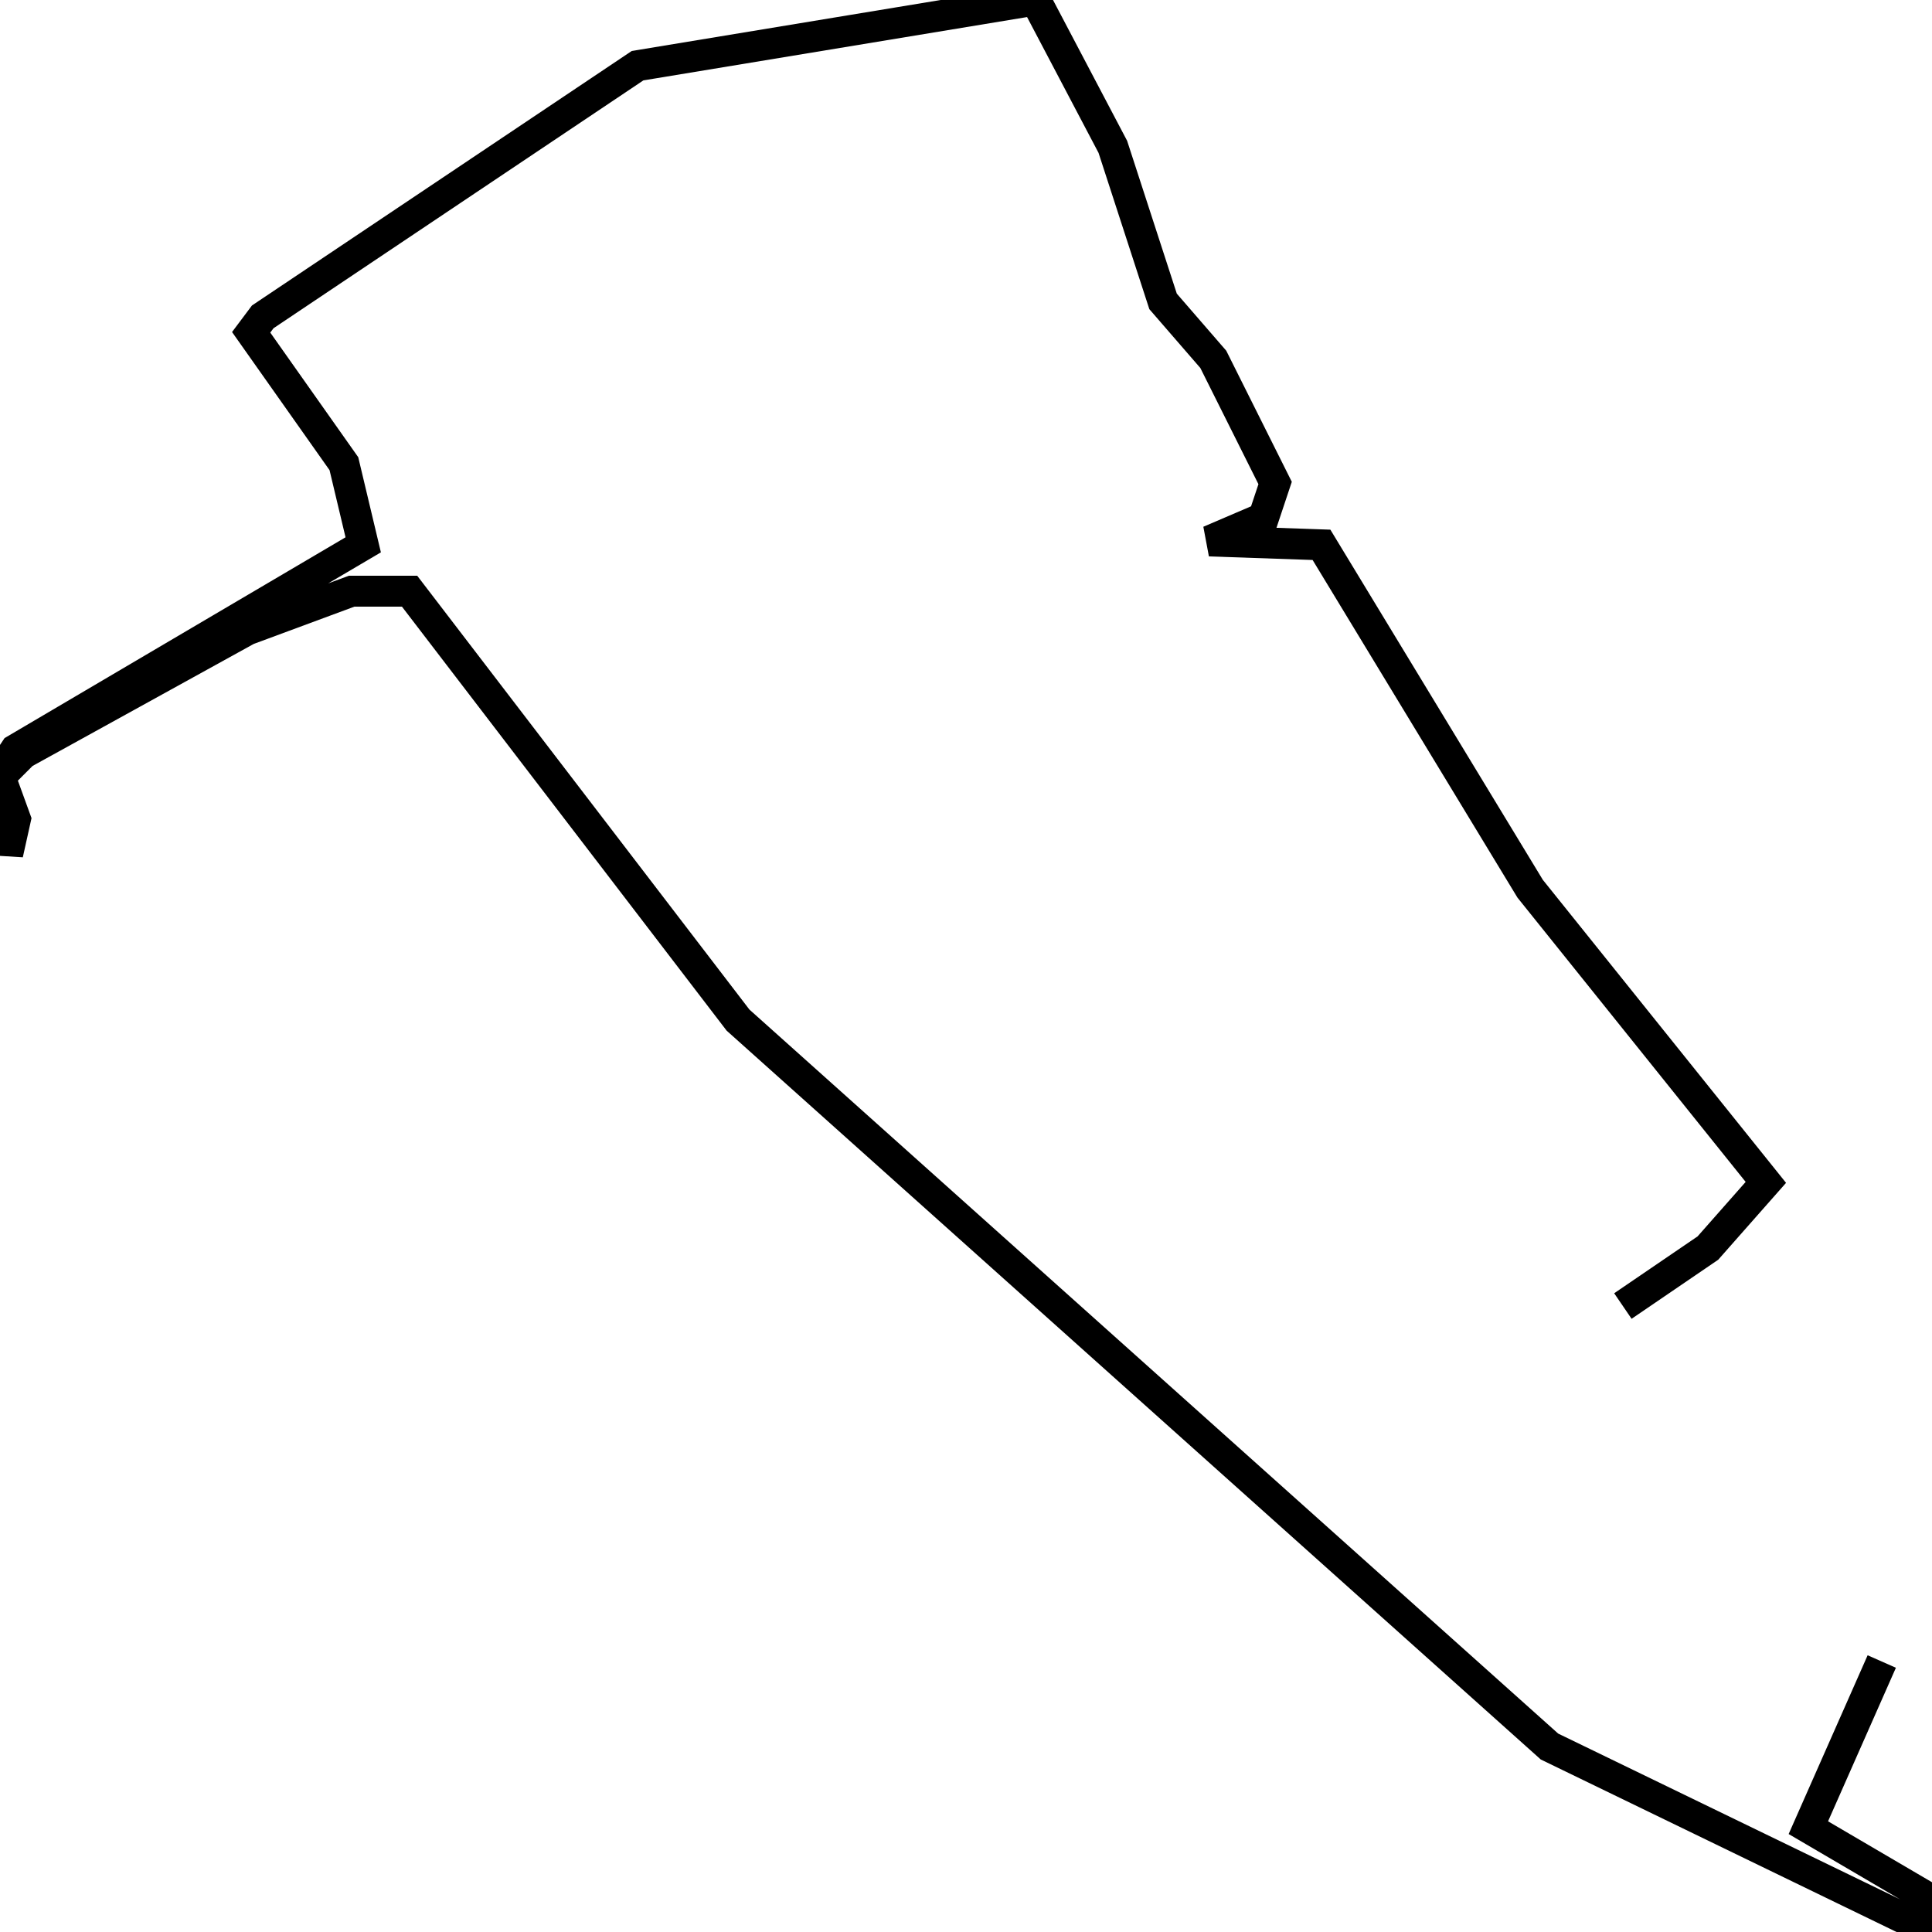
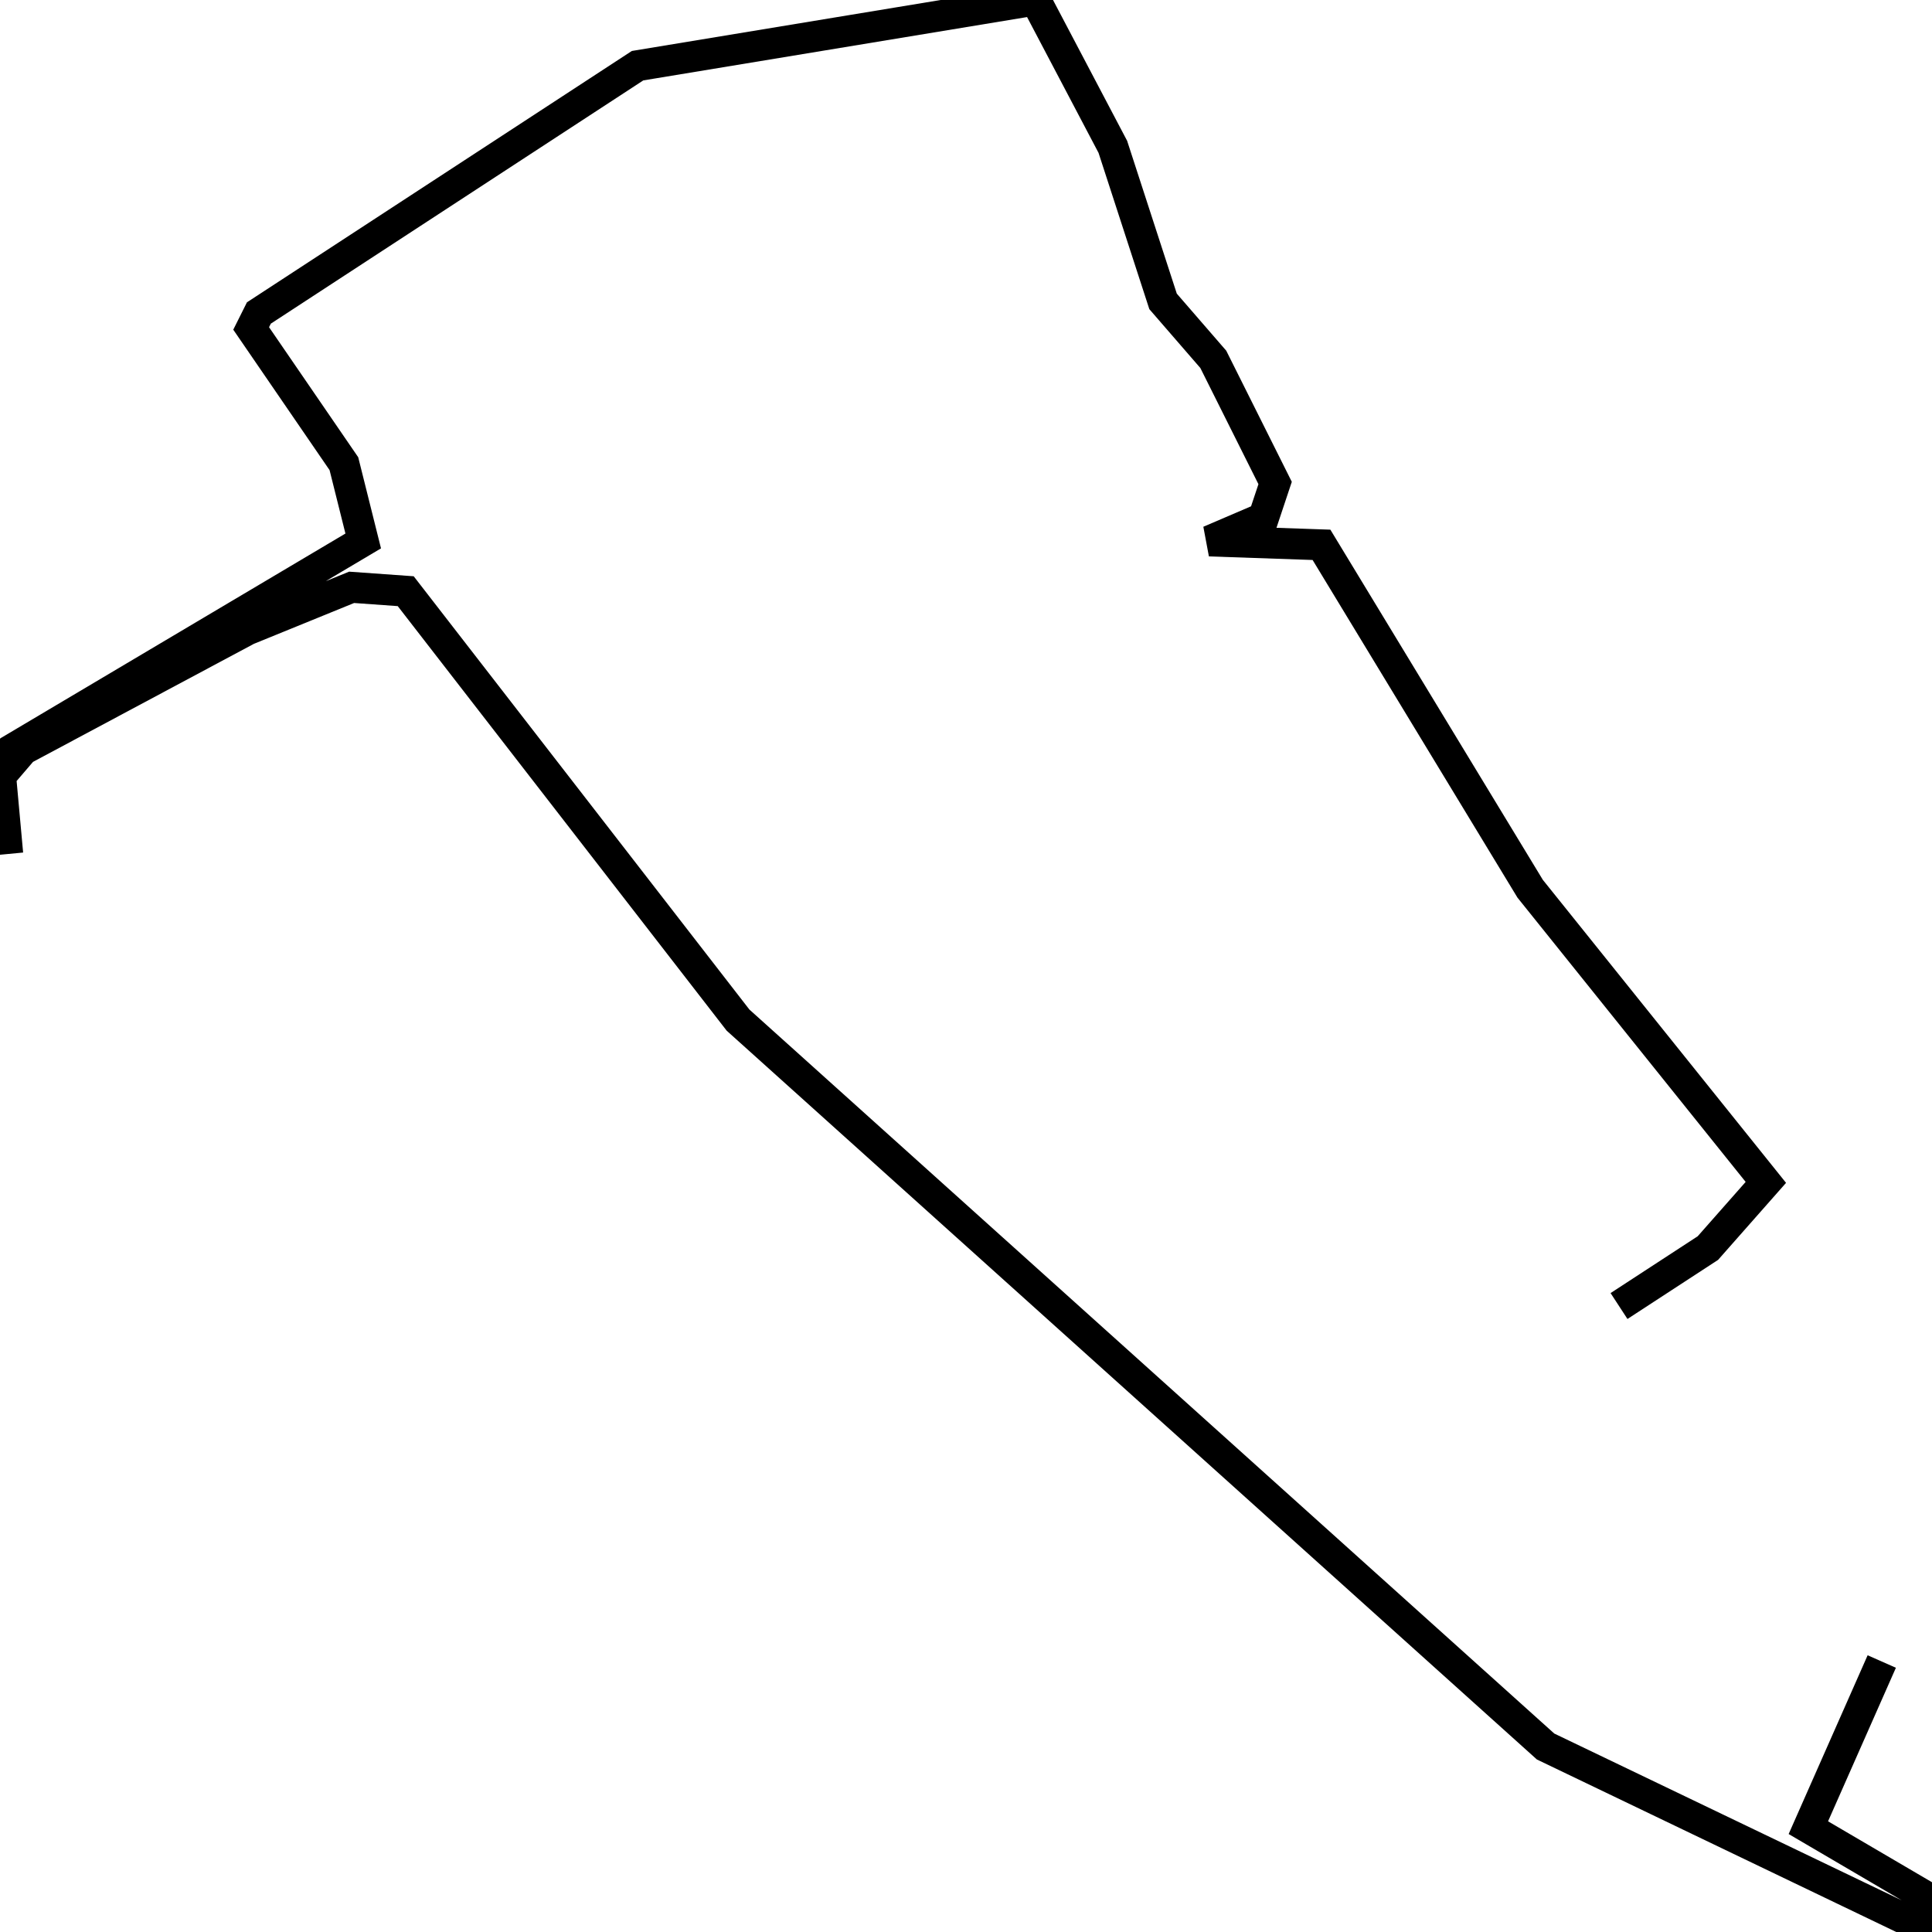
<svg xmlns="http://www.w3.org/2000/svg" viewBox="0 0 500 500">
-   <path d="M420,338l22,-15l15,-17l-61,-76l-54,-89l-29,-1l14,-6l3,-9l-16,-32l-13,-15l-13,-40l-20,-38l-103,17l-97,65l-3,4l24,34l5,21l-90,53l-4,6l2,21l2,-9l-4,-11l6,-6l58,-32l27,-10l15,0l85,111l210,188l99,48l-3,-10l-29,-17l19,-43" fill="none" stroke="currentColor" stroke-width="8" />
+   <path d="M419,338l23,-15l15,-17l-61,-76l-54,-89l-29,-1l14,-6l3,-9l-16,-32l-13,-15l-13,-40l-20,-38l-103,17l-98,64l-2,4l24,35l5,20l-91,54l-3,5l2,22l-2,-20l6,-7l58,-31l27,-11l14,1l86,111l209,188l100,48l-3,-10l-29,-17l19,-43" fill="none" stroke="currentColor" stroke-width="8" />
</svg>
